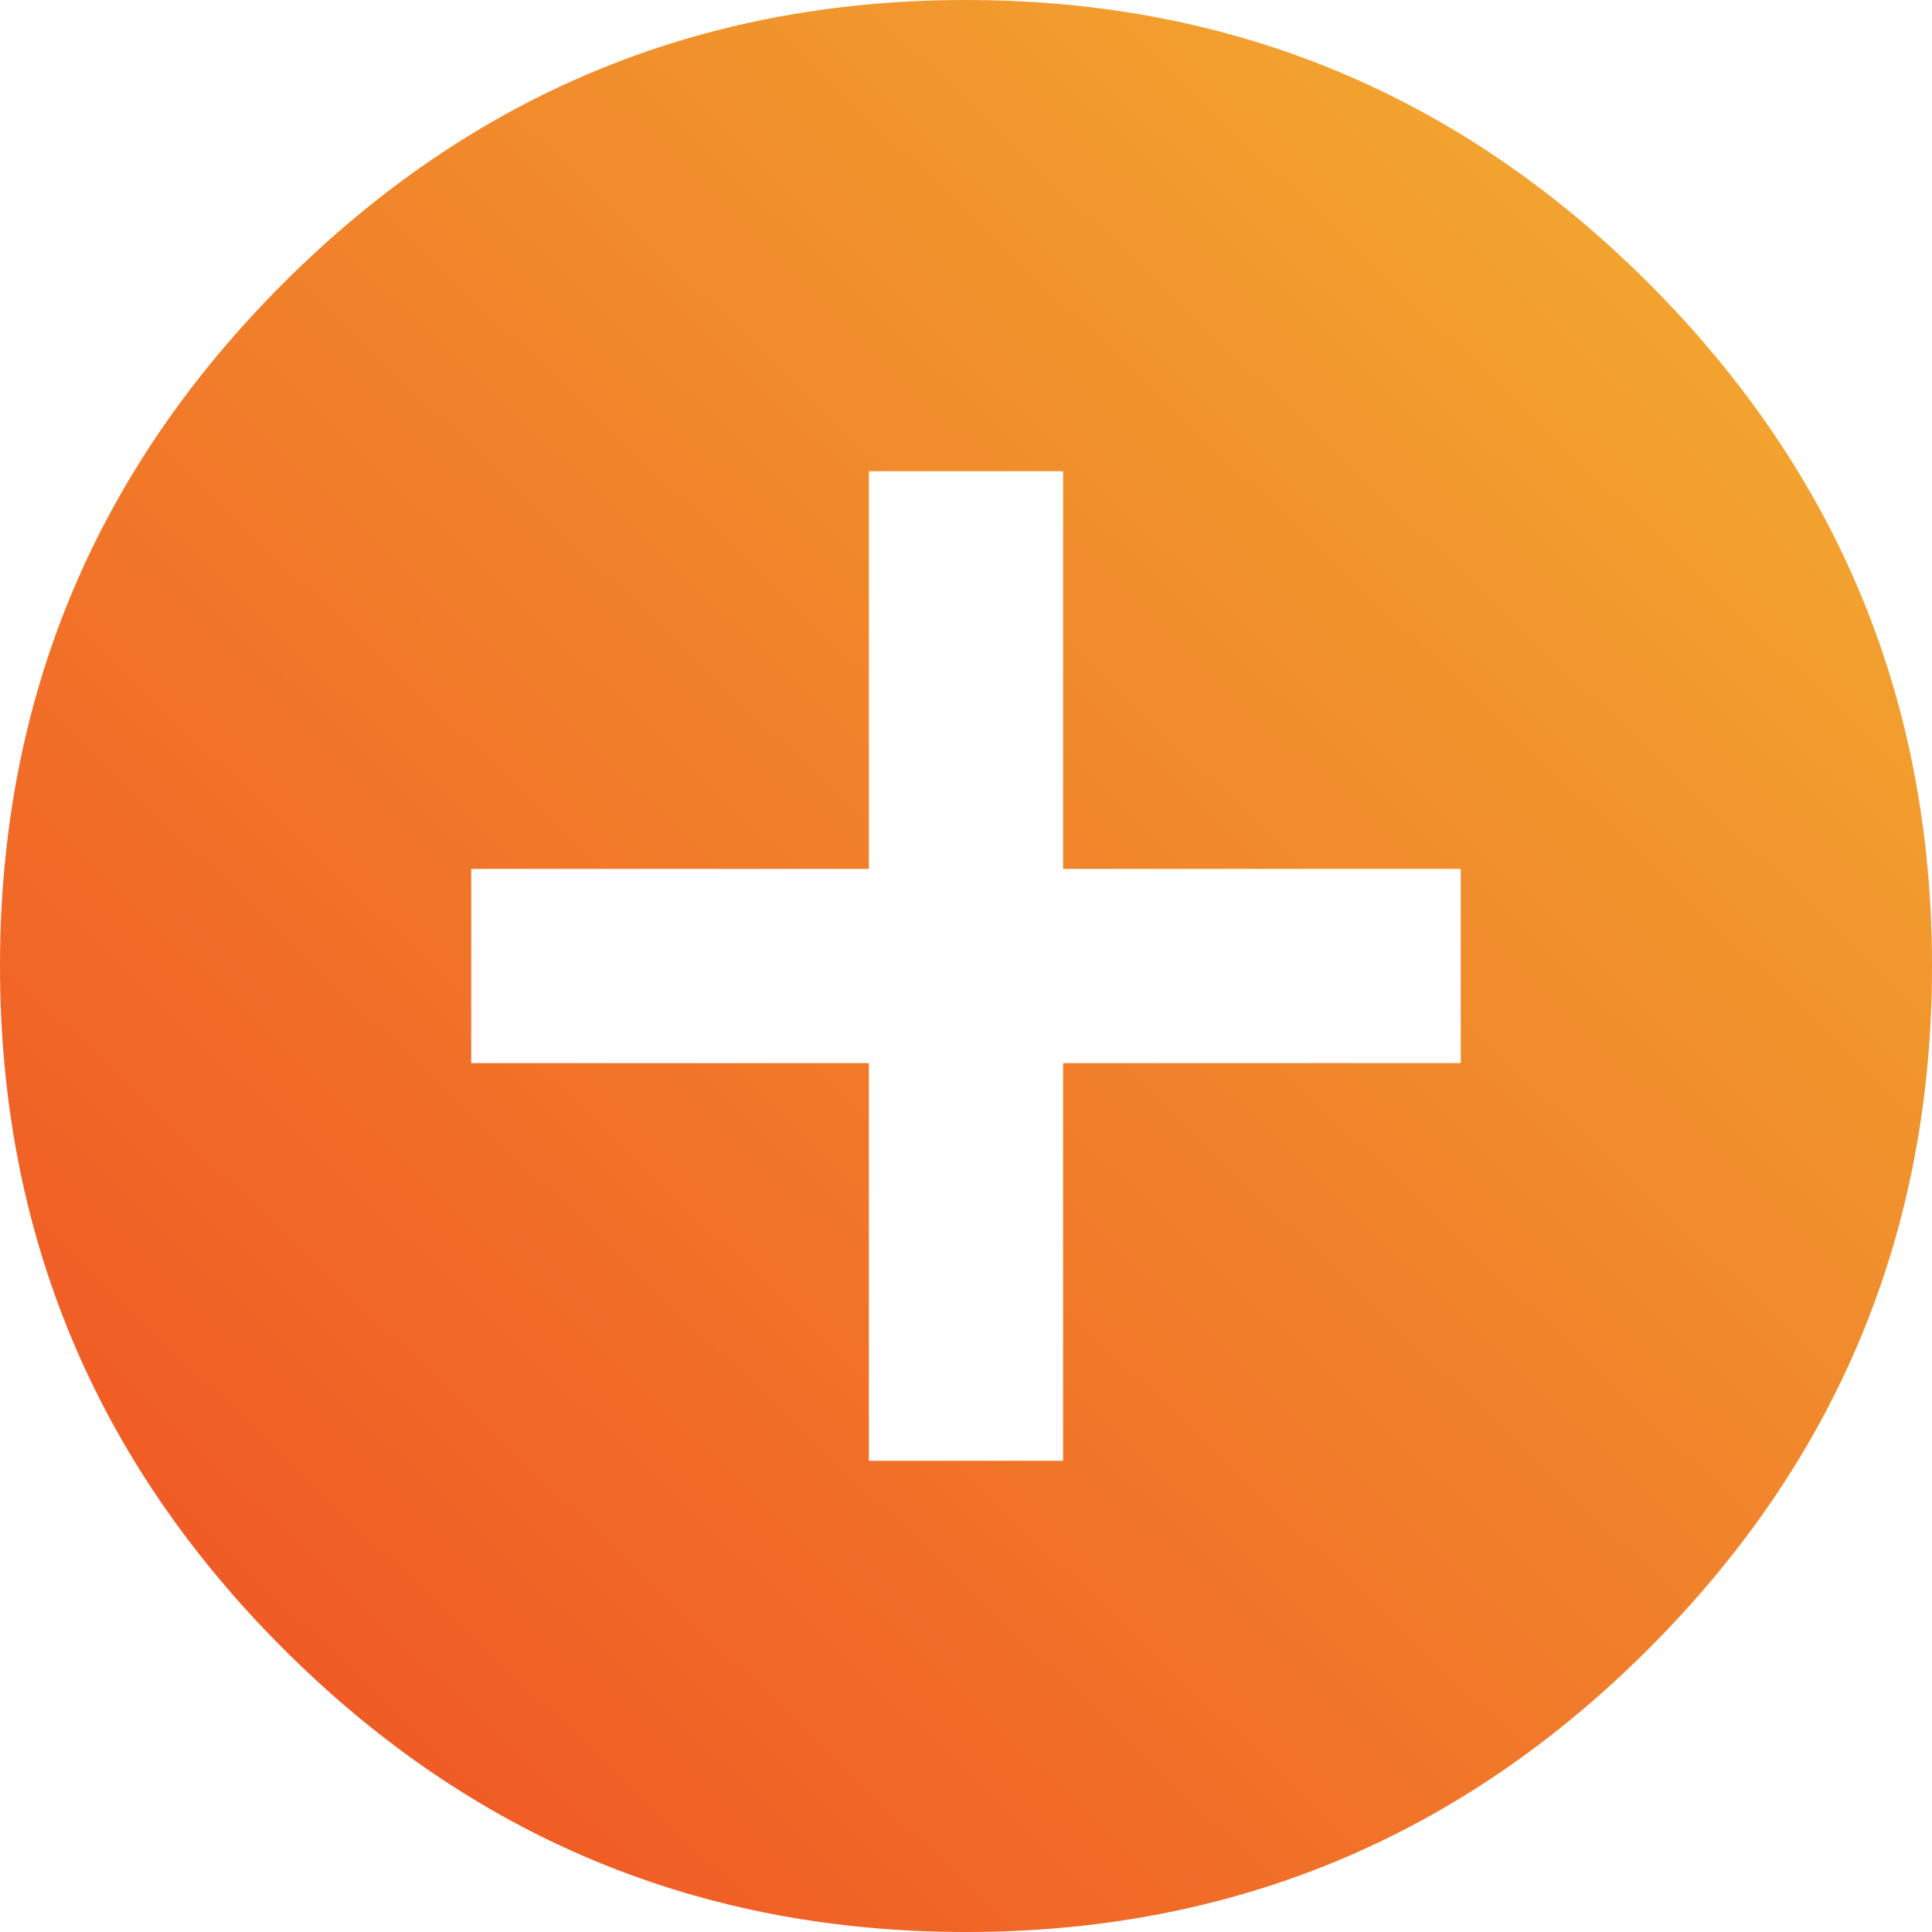
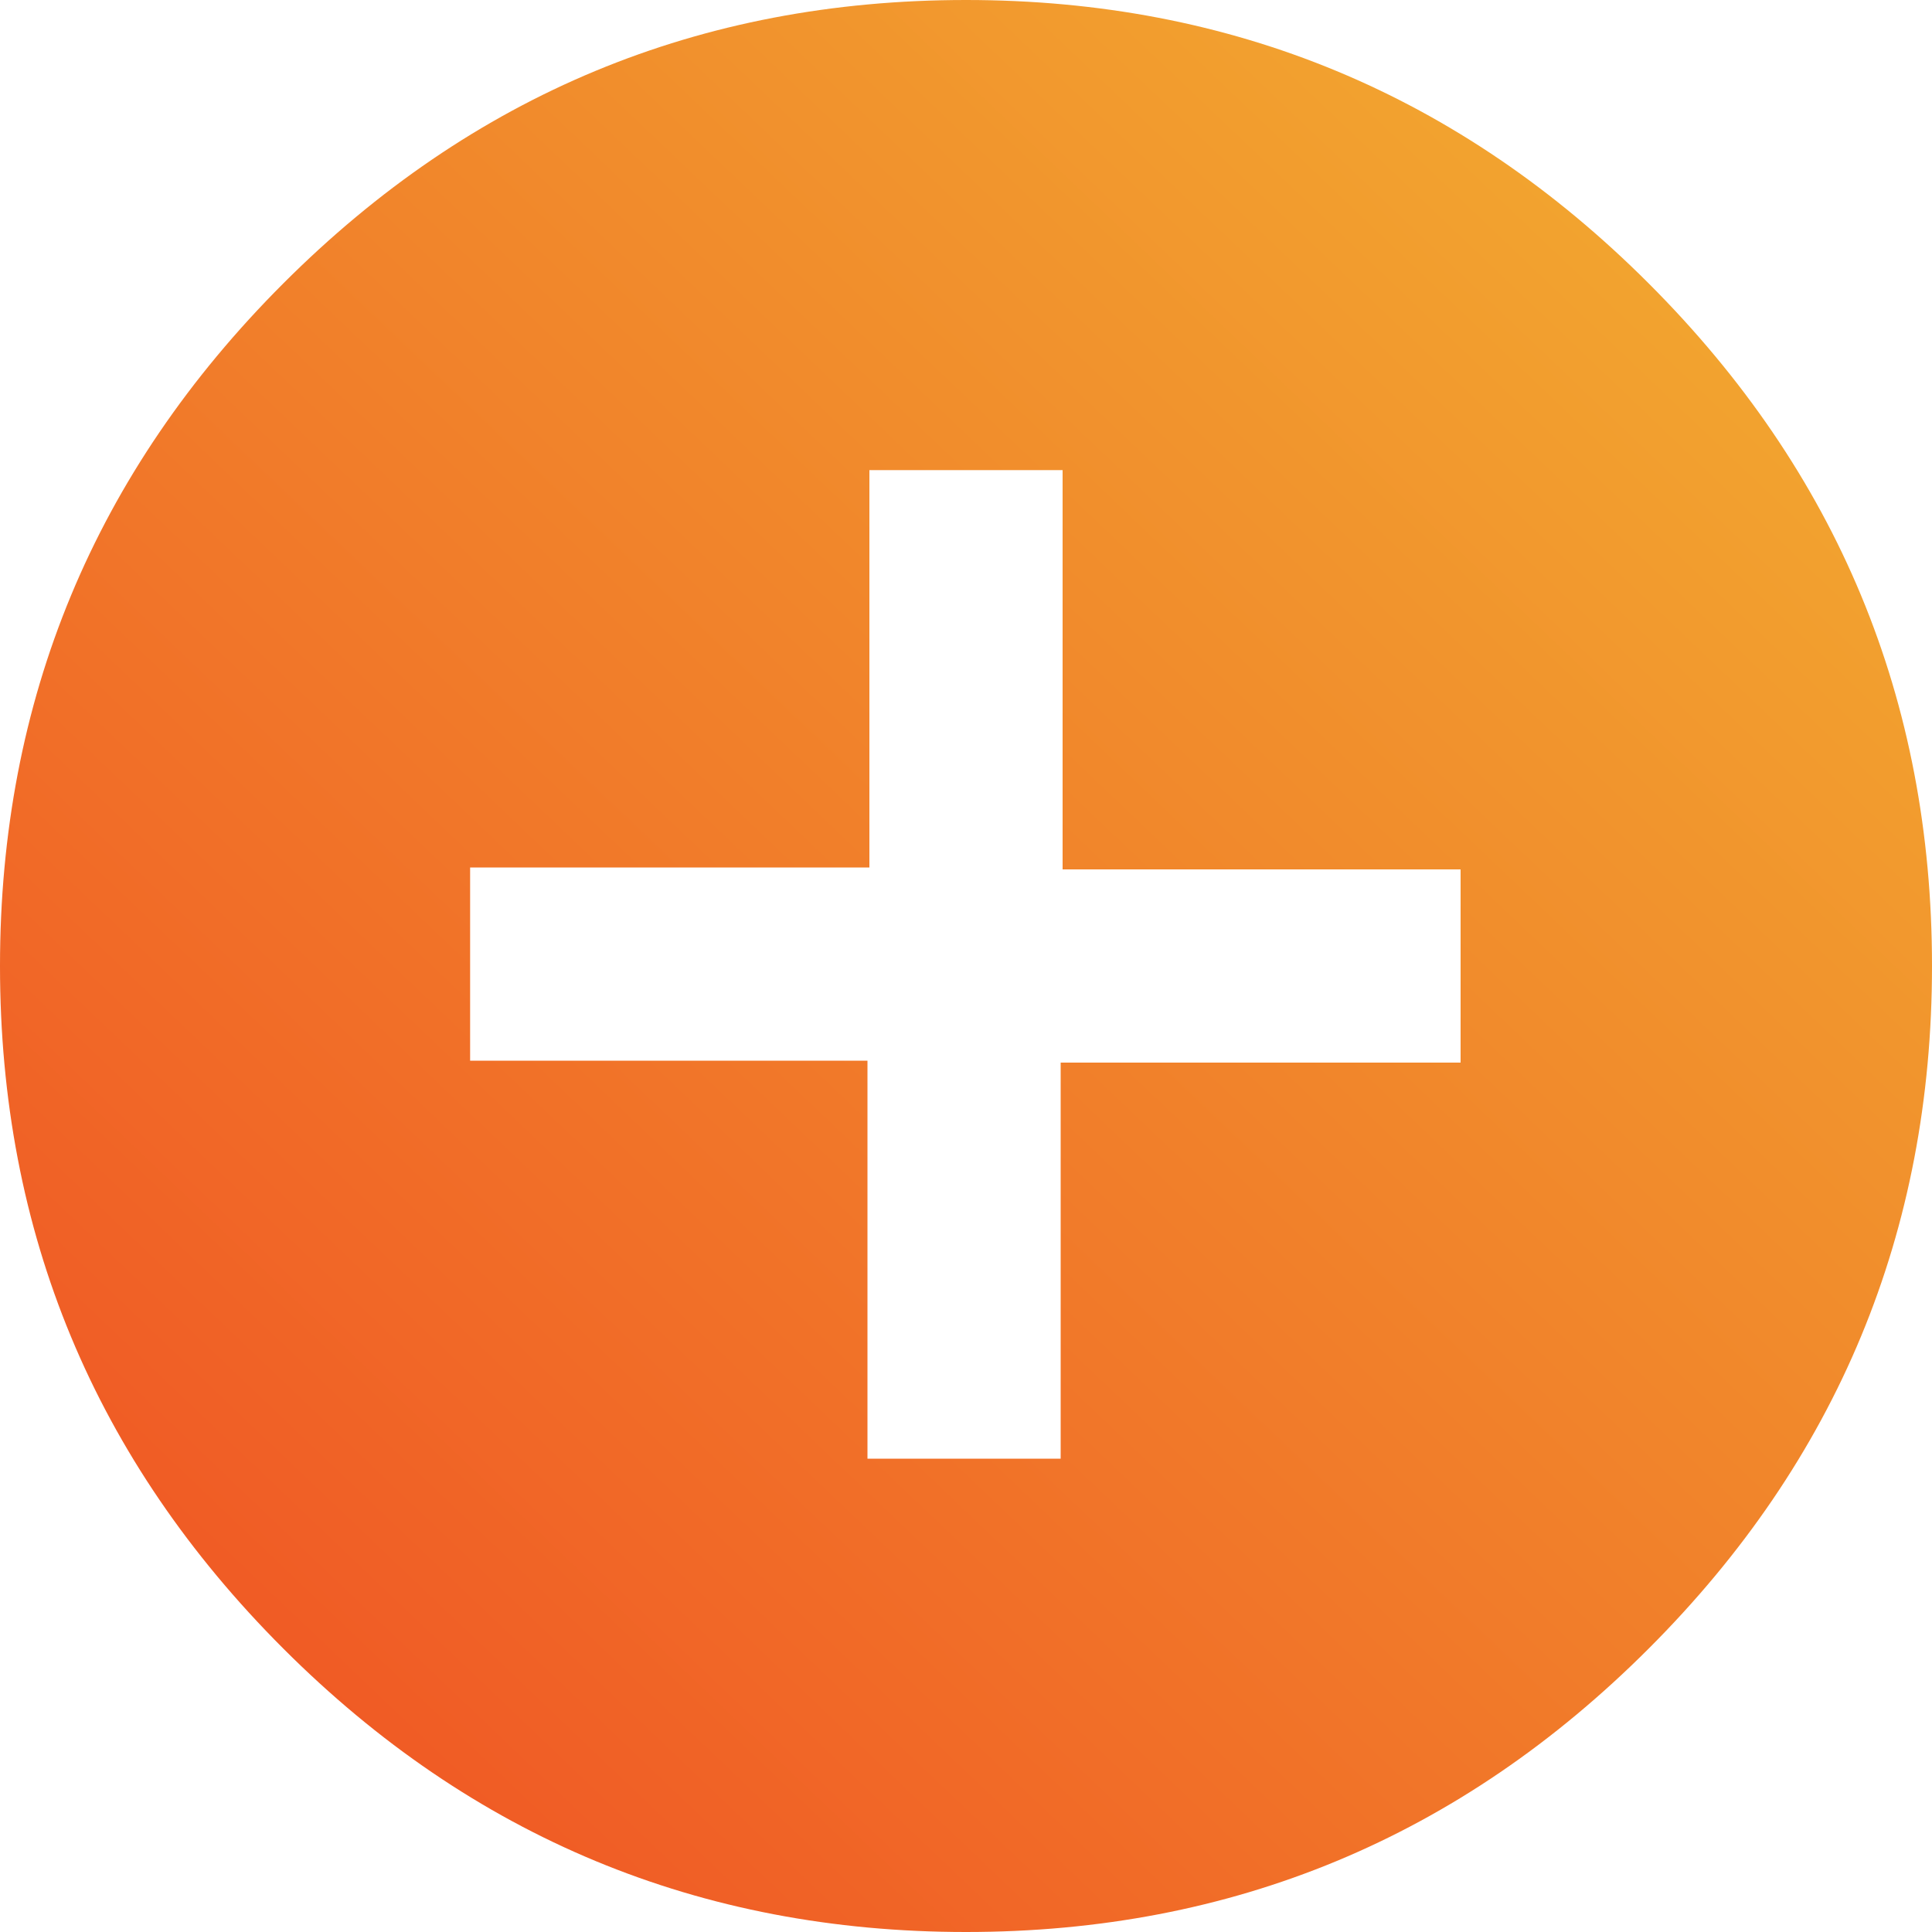
- <svg xmlns="http://www.w3.org/2000/svg" width="30" height="30" viewBox="0 0 30 30">
+ <svg xmlns="http://www.w3.org/2000/svg" width="30" height="30">
  <defs>
    <linearGradient id="a" x1="0%" x2="95.257%" y1="100%" y2="0%">
      <stop offset="0%" stop-color="#F04C23" />
      <stop offset="100%" stop-color="#F2B031" />
    </linearGradient>
  </defs>
-   <path fill="url(#a)" fill-rule="evenodd" d="M4.399 4.399C7.332 1.466 10.865 0 15 0c4.135 0 7.668 1.466 10.601 4.399C28.534 7.332 30 10.865 30 15c0 4.135-1.466 7.668-4.399 10.601C22.668 28.534 19.135 30 15 30c-4.135 0-7.668-1.466-10.601-4.399C1.466 22.668 0 19.135 0 15c0-4.135 1.466-7.668 4.399-10.601zm18.284 12.109v-3.016h-6.175V7.317h-3.016v6.175H7.317v3.016h6.175v6.175h3.016v-6.175h6.175z" />
+   <path fill="url(#a)" fill-rule="evenodd" d="M4.4 4.4C7.33 1.47 10.86 0 15 0c4.13 0 7.67 1.47 10.6 4.4C28.53 7.33 30 10.86 30 15c0 4.13-1.47 7.67-4.4 10.6C22.67 28.53 19.14 30 15 30c-4.13 0-7.67-1.47-10.6-4.4C1.47 22.67 0 19.14 0 15c0-4.13 1.47-7.67 4.4-10.6zm18.28 12.1v-3H16.5V7.3h-3v6.17H7.3v3h6.17v6.18h3V16.5h6.18z" />
</svg>
